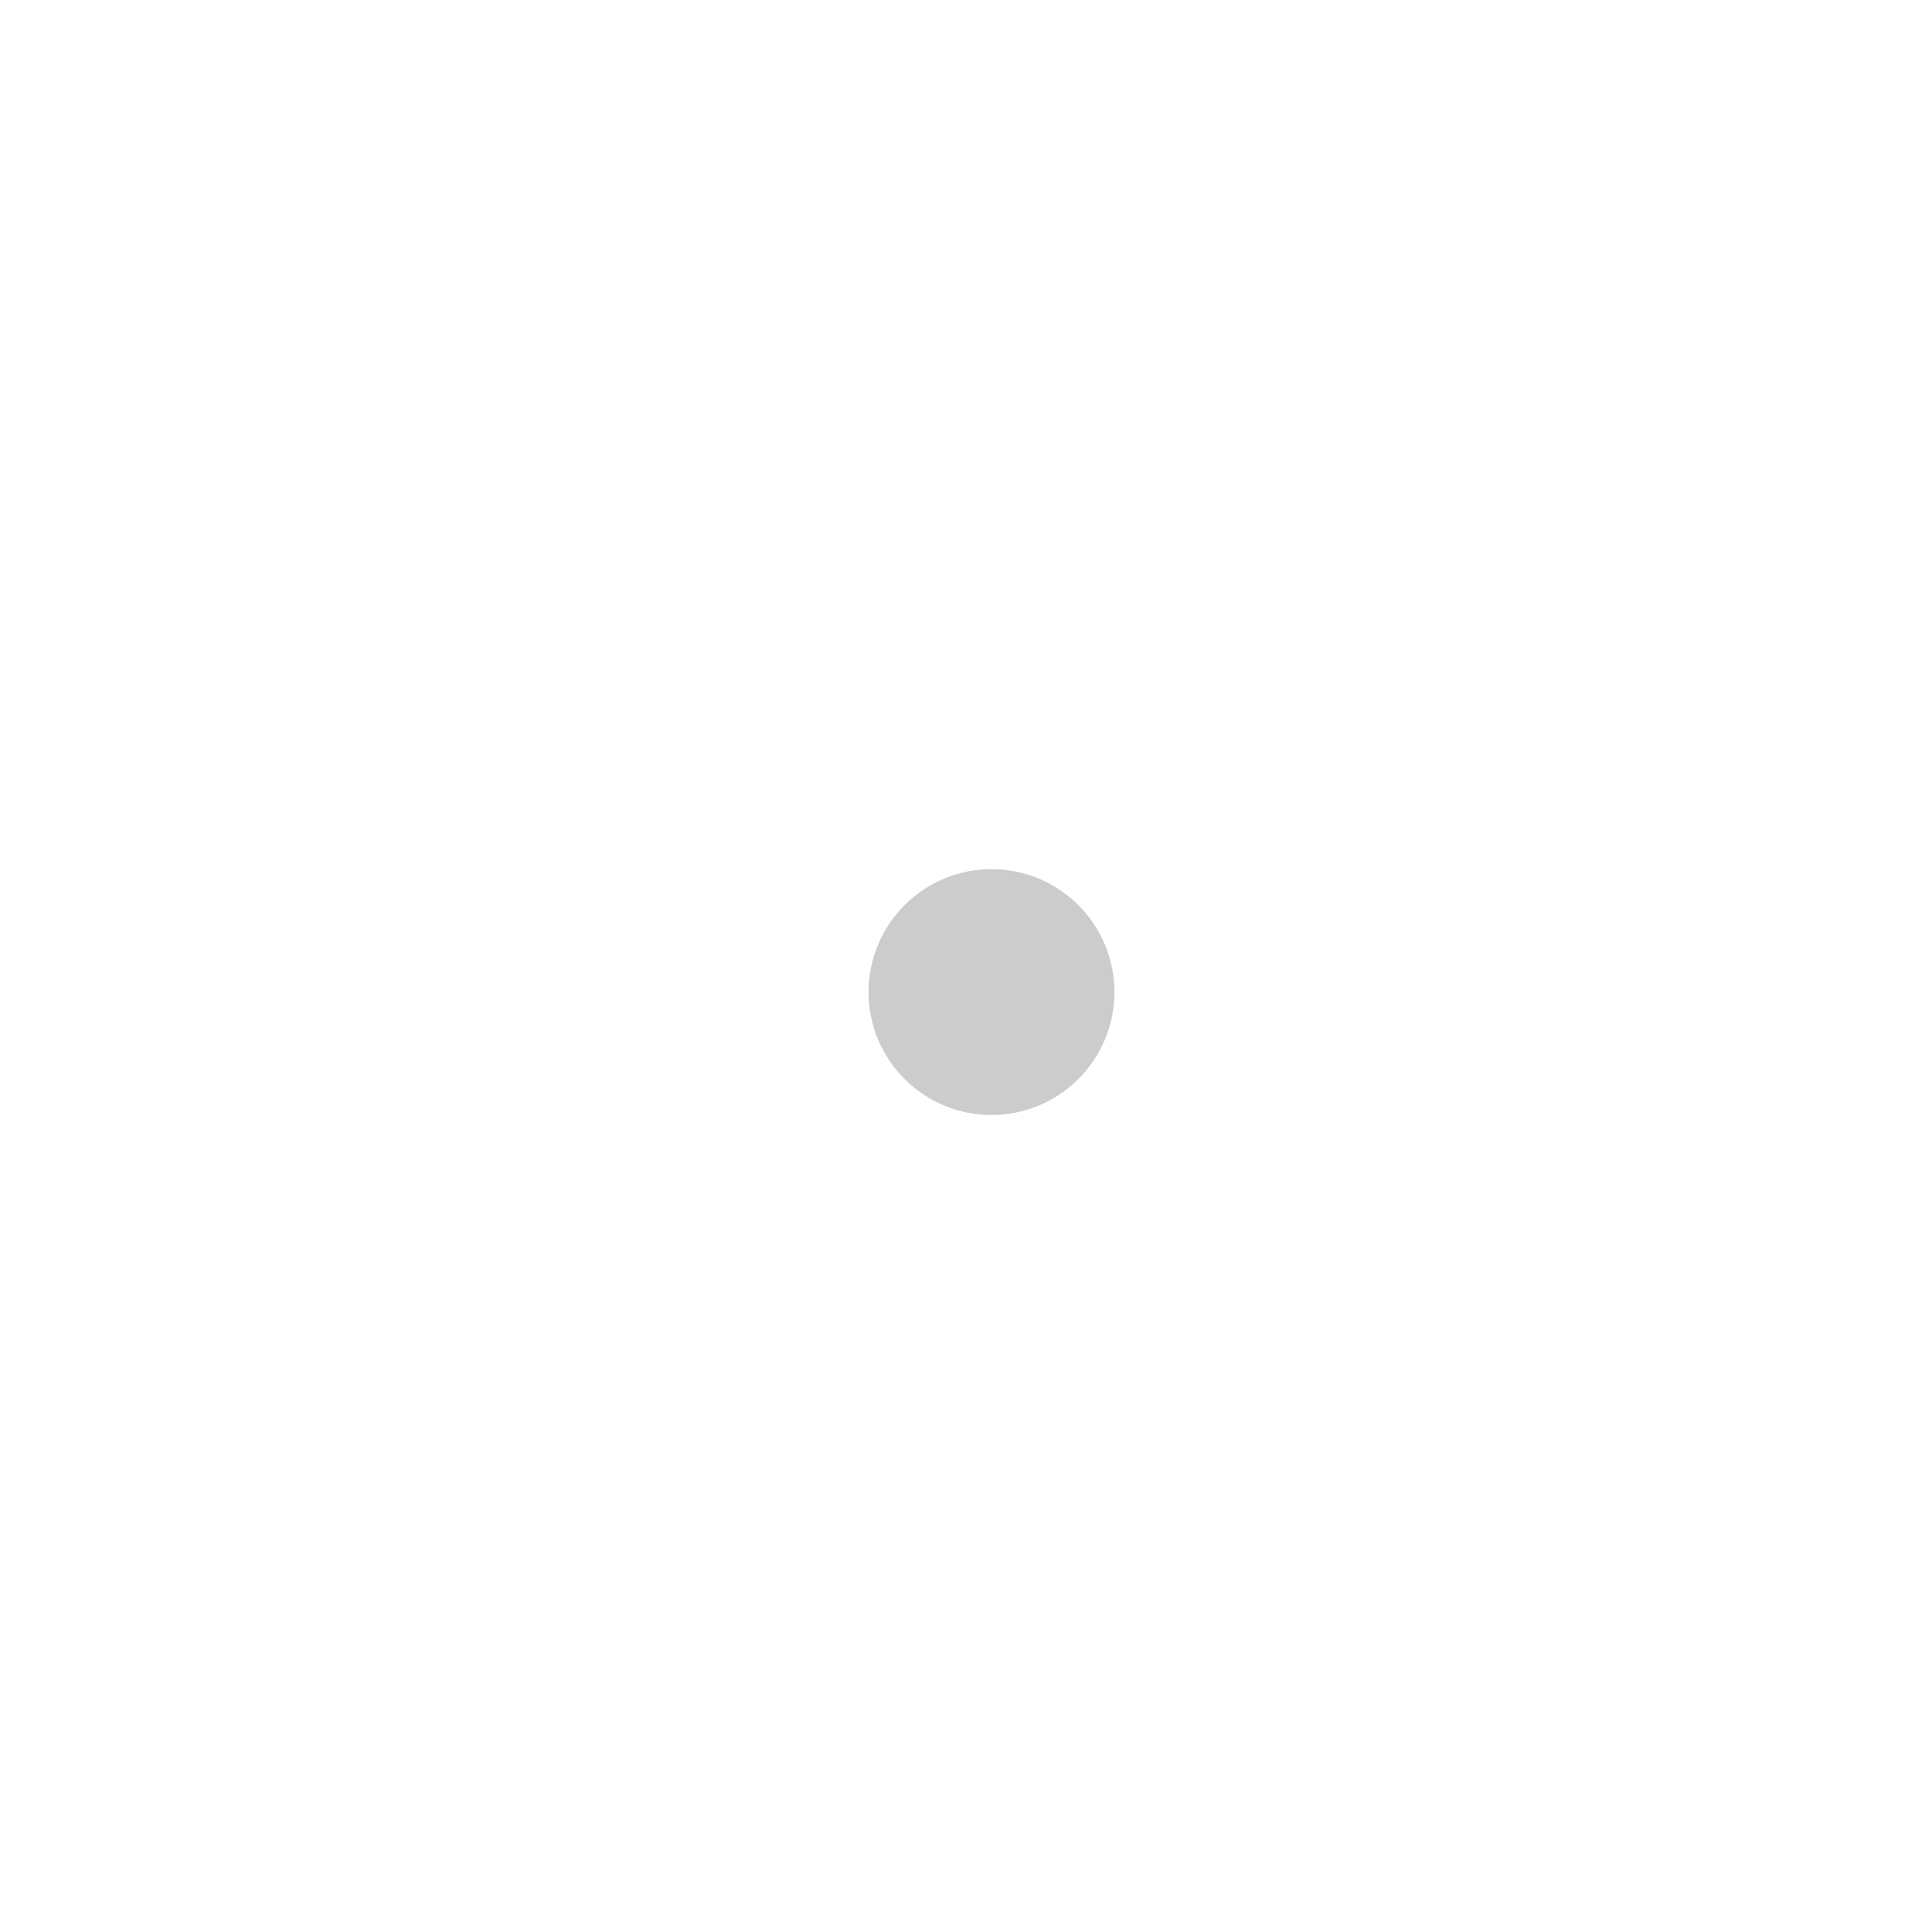
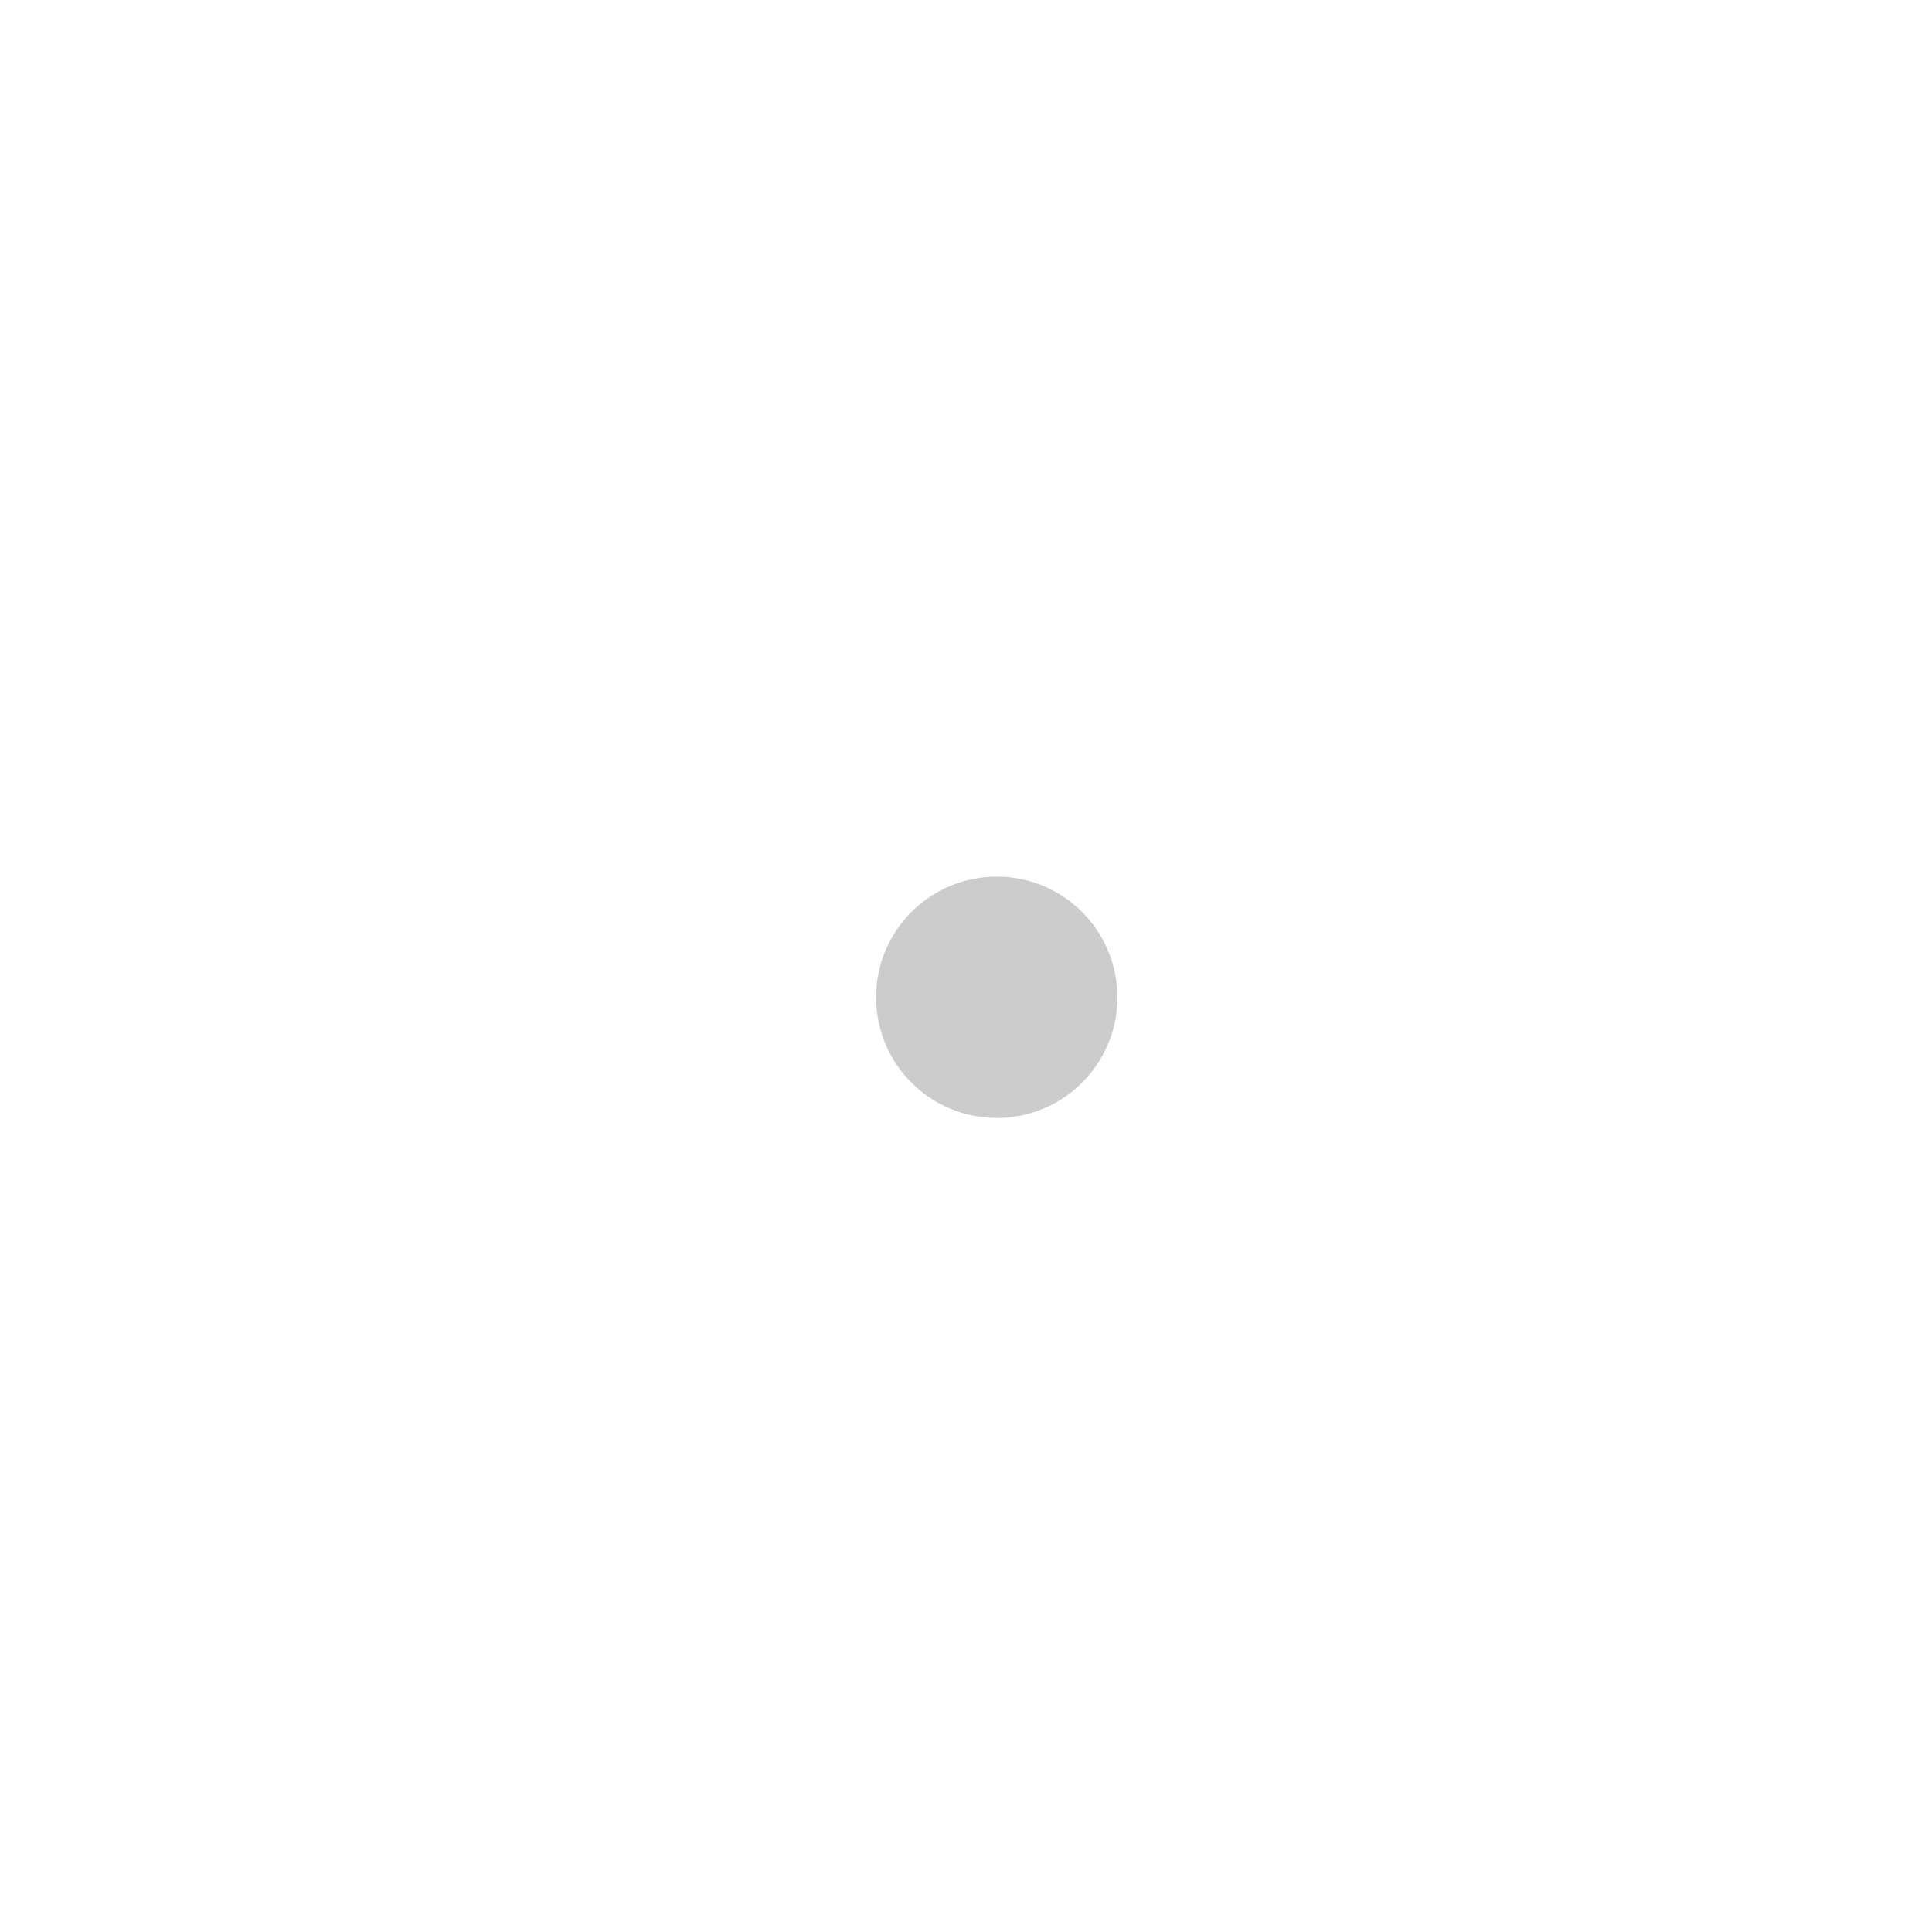
- <svg xmlns="http://www.w3.org/2000/svg" width="16" height="16" version="1.1" id="svg4">
+ <svg xmlns="http://www.w3.org/2000/svg" width="24" height="24" version="1.1" id="svg4">
  <defs id="defs8" />
-   <circle cx="8.211" cy="8.216" r="1.018" id="circle2" style="fill:#cccccc;stroke-width:0.392" />
+   <circle cx="12.382" cy="12.389" r="1.499" id="circle2" style="fill:#cccccc;stroke-width:0.577" />
</svg>
